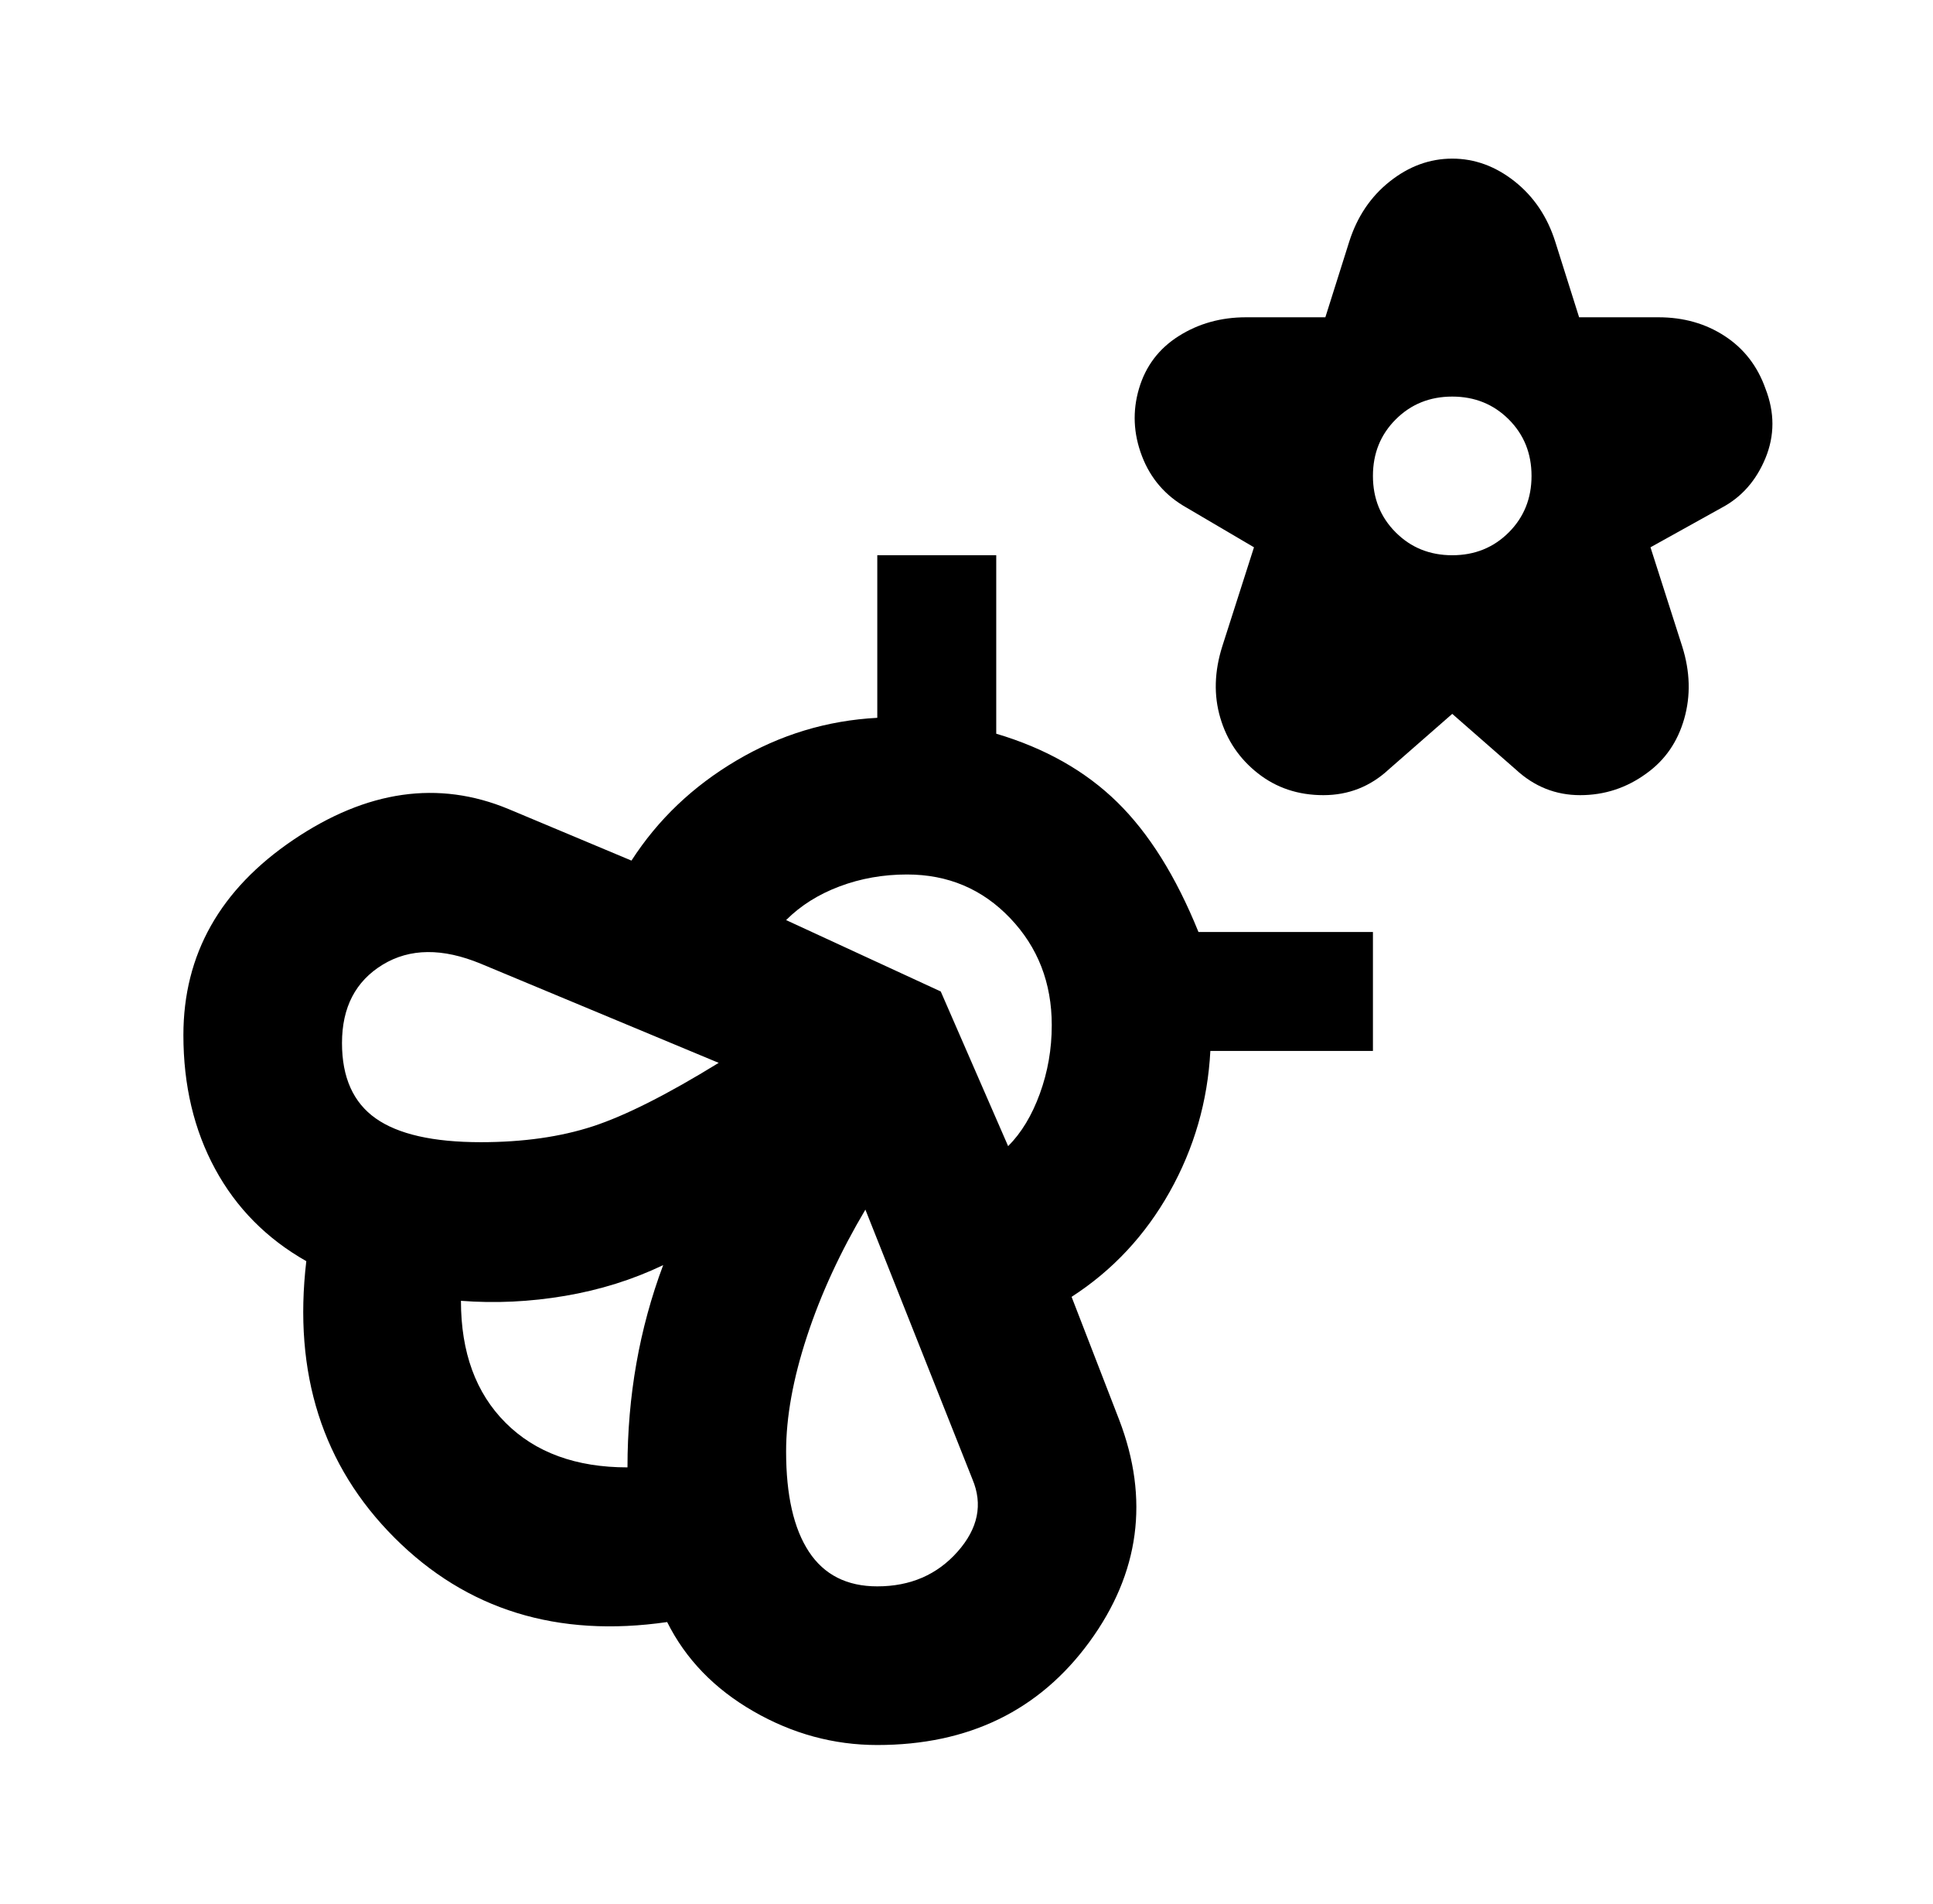
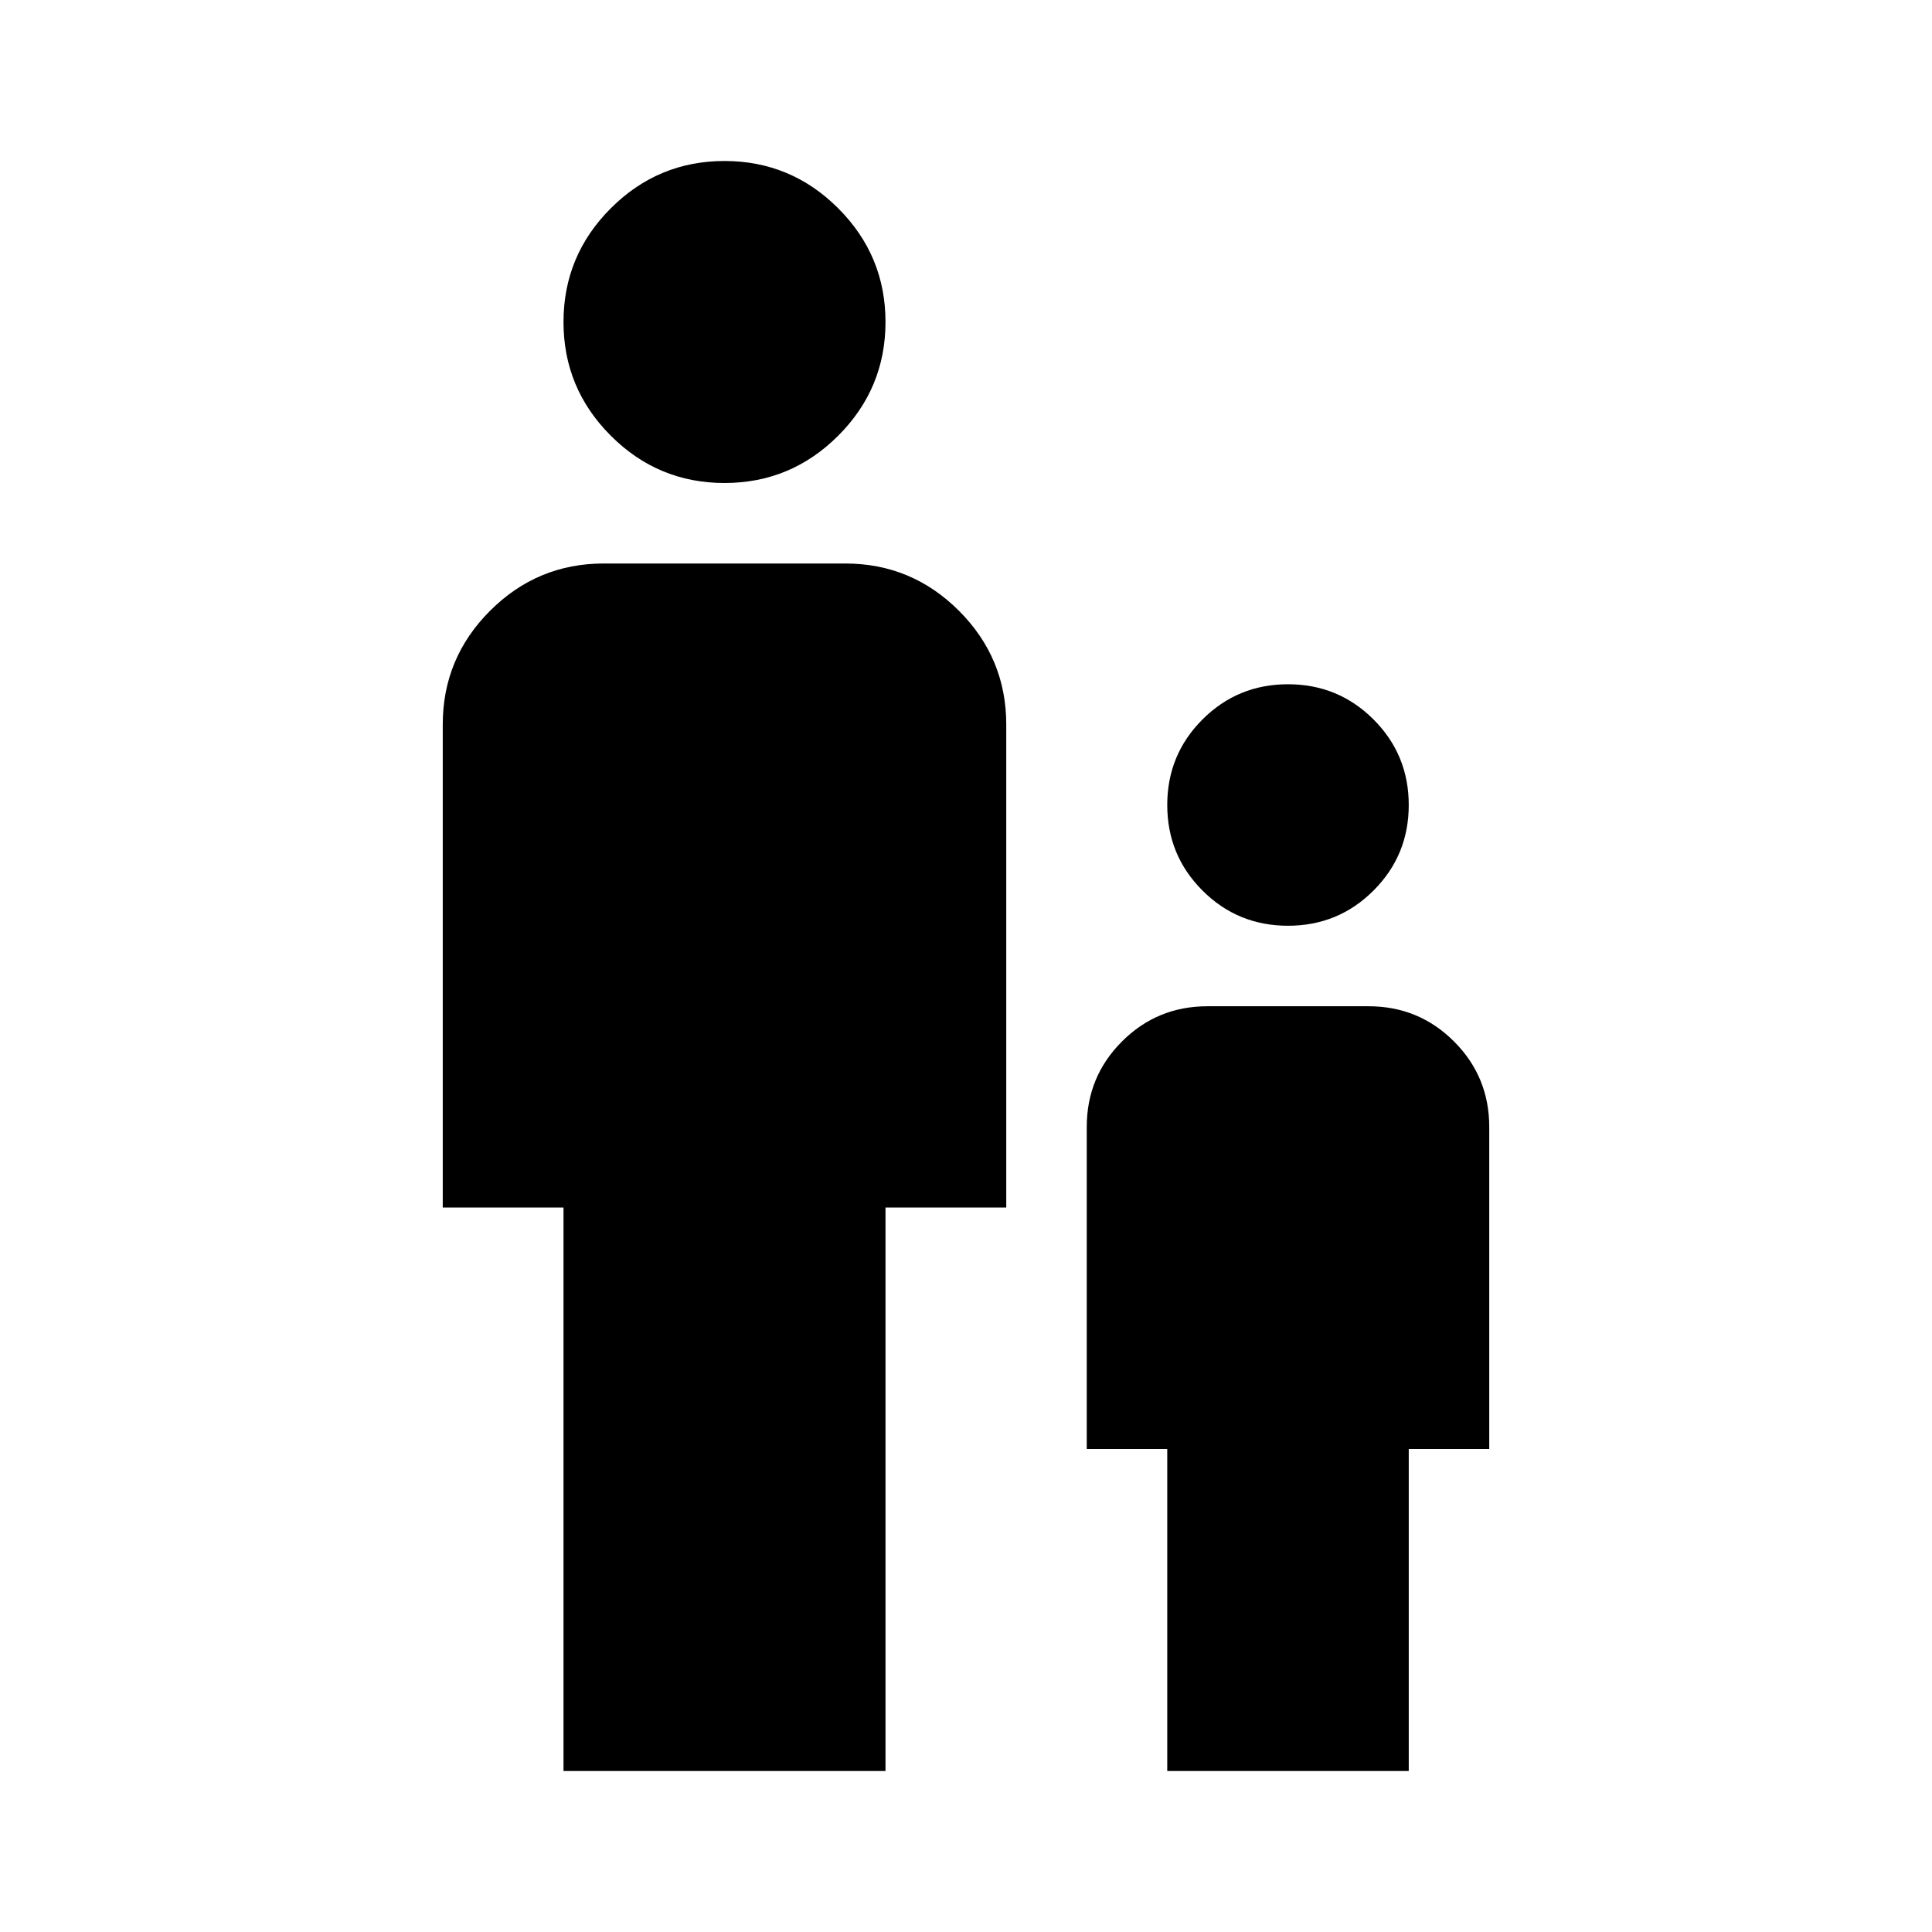
- <svg xmlns="http://www.w3.org/2000/svg" viewBox="0 0 65 64" fill="none">
-   <path d="M48.834 24L46.7 25.867C46.078 26.444 45.345 26.733 44.5 26.733C43.656 26.733 42.922 26.489 42.3 26C41.678 25.511 41.256 24.889 41.034 24.133C40.811 23.378 40.834 22.578 41.1 21.733L42.167 18.4L39.9 17.067C39.189 16.667 38.689 16.089 38.4 15.333C38.111 14.578 38.078 13.822 38.3 13.067C38.523 12.311 38.967 11.722 39.634 11.3C40.3 10.878 41.056 10.667 41.9 10.667H44.567L45.367 8.133C45.634 7.289 46.089 6.611 46.734 6.1C47.378 5.589 48.078 5.333 48.834 5.333C49.589 5.333 50.289 5.589 50.934 6.1C51.578 6.611 52.034 7.289 52.3 8.133L53.1 10.667H55.767C56.611 10.667 57.356 10.878 58 11.3C58.645 11.722 59.1 12.311 59.367 13.067C59.678 13.867 59.678 14.644 59.367 15.4C59.056 16.155 58.567 16.711 57.9 17.067L55.5 18.4L56.567 21.733C56.834 22.578 56.856 23.389 56.634 24.167C56.411 24.944 55.989 25.555 55.367 26C54.7 26.489 53.956 26.733 53.134 26.733C52.311 26.733 51.589 26.444 50.967 25.867L48.834 24ZM48.834 18.667C49.589 18.667 50.222 18.411 50.734 17.9C51.245 17.389 51.5 16.756 51.5 16C51.5 15.244 51.245 14.611 50.734 14.1C50.222 13.589 49.589 13.333 48.834 13.333C48.078 13.333 47.445 13.589 46.934 14.1C46.422 14.611 46.167 15.244 46.167 16C46.167 16.756 46.422 17.389 46.934 17.9C47.445 18.411 48.078 18.667 48.834 18.667ZM37.634 47.733C38.656 50.4 38.322 52.889 36.634 55.2C34.945 57.511 32.567 58.667 29.5 58.667C28.034 58.667 26.645 58.289 25.334 57.533C24.023 56.778 23.056 55.778 22.434 54.533C18.745 55.067 15.689 54.122 13.267 51.7C10.845 49.278 9.856 46.178 10.3 42.4C8.967 41.644 7.945 40.611 7.234 39.3C6.523 37.989 6.167 36.489 6.167 34.8C6.167 32.089 7.4 29.9 9.867 28.233C12.334 26.567 14.745 26.222 17.1 27.2L21.234 28.933C22.122 27.555 23.3 26.433 24.767 25.567C26.234 24.7 27.811 24.222 29.5 24.133V18.667H33.5V24.667C35.145 25.155 36.5 25.922 37.567 26.967C38.634 28.011 39.545 29.467 40.3 31.333H46.167V35.333H40.7C40.611 37.022 40.156 38.6 39.334 40.067C38.511 41.533 37.411 42.711 36.034 43.6L37.634 47.733ZM21.1 49.333C21.1 48.133 21.2 46.967 21.4 45.833C21.6 44.7 21.9 43.6 22.3 42.533C21.278 43.022 20.178 43.367 19 43.567C17.823 43.767 16.656 43.822 15.5 43.733C15.5 45.467 16 46.833 17 47.833C18 48.833 19.367 49.333 21.1 49.333ZM16.167 38.4C17.589 38.4 18.845 38.222 19.934 37.867C21.023 37.511 22.434 36.8 24.167 35.733L16.167 32.4C14.878 31.867 13.778 31.878 12.867 32.433C11.956 32.989 11.5 33.867 11.5 35.067C11.5 36.222 11.878 37.067 12.634 37.6C13.389 38.133 14.567 38.4 16.167 38.4ZM29.5 53.333C30.611 53.333 31.511 52.944 32.2 52.167C32.889 51.389 33.056 50.578 32.7 49.733L29.1 40.667C28.256 42.089 27.6 43.511 27.134 44.933C26.667 46.355 26.434 47.644 26.434 48.8C26.434 50.267 26.689 51.389 27.2 52.167C27.711 52.944 28.478 53.333 29.5 53.333ZM33.9 38.533C34.345 38.089 34.7 37.5 34.967 36.767C35.234 36.033 35.367 35.267 35.367 34.467C35.367 33.044 34.9 31.844 33.967 30.867C33.034 29.889 31.878 29.4 30.5 29.4C29.7 29.4 28.945 29.533 28.234 29.8C27.523 30.067 26.922 30.444 26.434 30.933L31.634 33.333L33.9 38.533Z" fill="currentColor" />
+ <svg xmlns="http://www.w3.org/2000/svg" viewBox="0 0 144 144" fill="none">
+   <path d="M89.625 66.375C91.375 68.125 93.5 69 96 69C98.5 69 100.625 68.125 102.375 66.375C104.125 64.625 105 62.5 105 60C105 57.5 104.125 55.375 102.375 53.625C100.625 51.875 98.5 51 96 51C93.5 51 91.375 51.875 89.625 53.625C87.875 55.375 87 57.5 87 60C87 62.5 87.875 64.625 89.625 66.375Z" fill="currentColor" />
+   <path d="M45.525 32.475C47.875 34.825 50.7 36 54 36C57.3 36 60.125 34.825 62.475 32.475C64.825 30.125 66 27.3 66 24C66 20.7 64.825 17.875 62.475 15.525C60.125 13.175 57.3 12 54 12C50.7 12 47.875 13.175 45.525 15.525C43.175 17.875 42 20.7 42 24C42 27.3 43.175 30.125 45.525 32.475Z" fill="currentColor" />
+   <path d="M42 90V132H66V90H75V54C75 50.7 73.825 47.875 71.475 45.525C69.125 43.175 66.3 42 63 42H45C41.7 42 38.875 43.175 36.525 45.525C34.175 47.875 33 50.7 33 54V90H42Z" fill="currentColor" />
+   <path d="M87 108V132H105V108H111V84C111 81.5 110.125 79.375 108.375 77.625C106.625 75.875 104.5 75 102 75H90C87.5 75 85.375 75.875 83.625 77.625C81.875 79.375 81 81.5 81 84V108H87Z" fill="currentColor" />
</svg>
